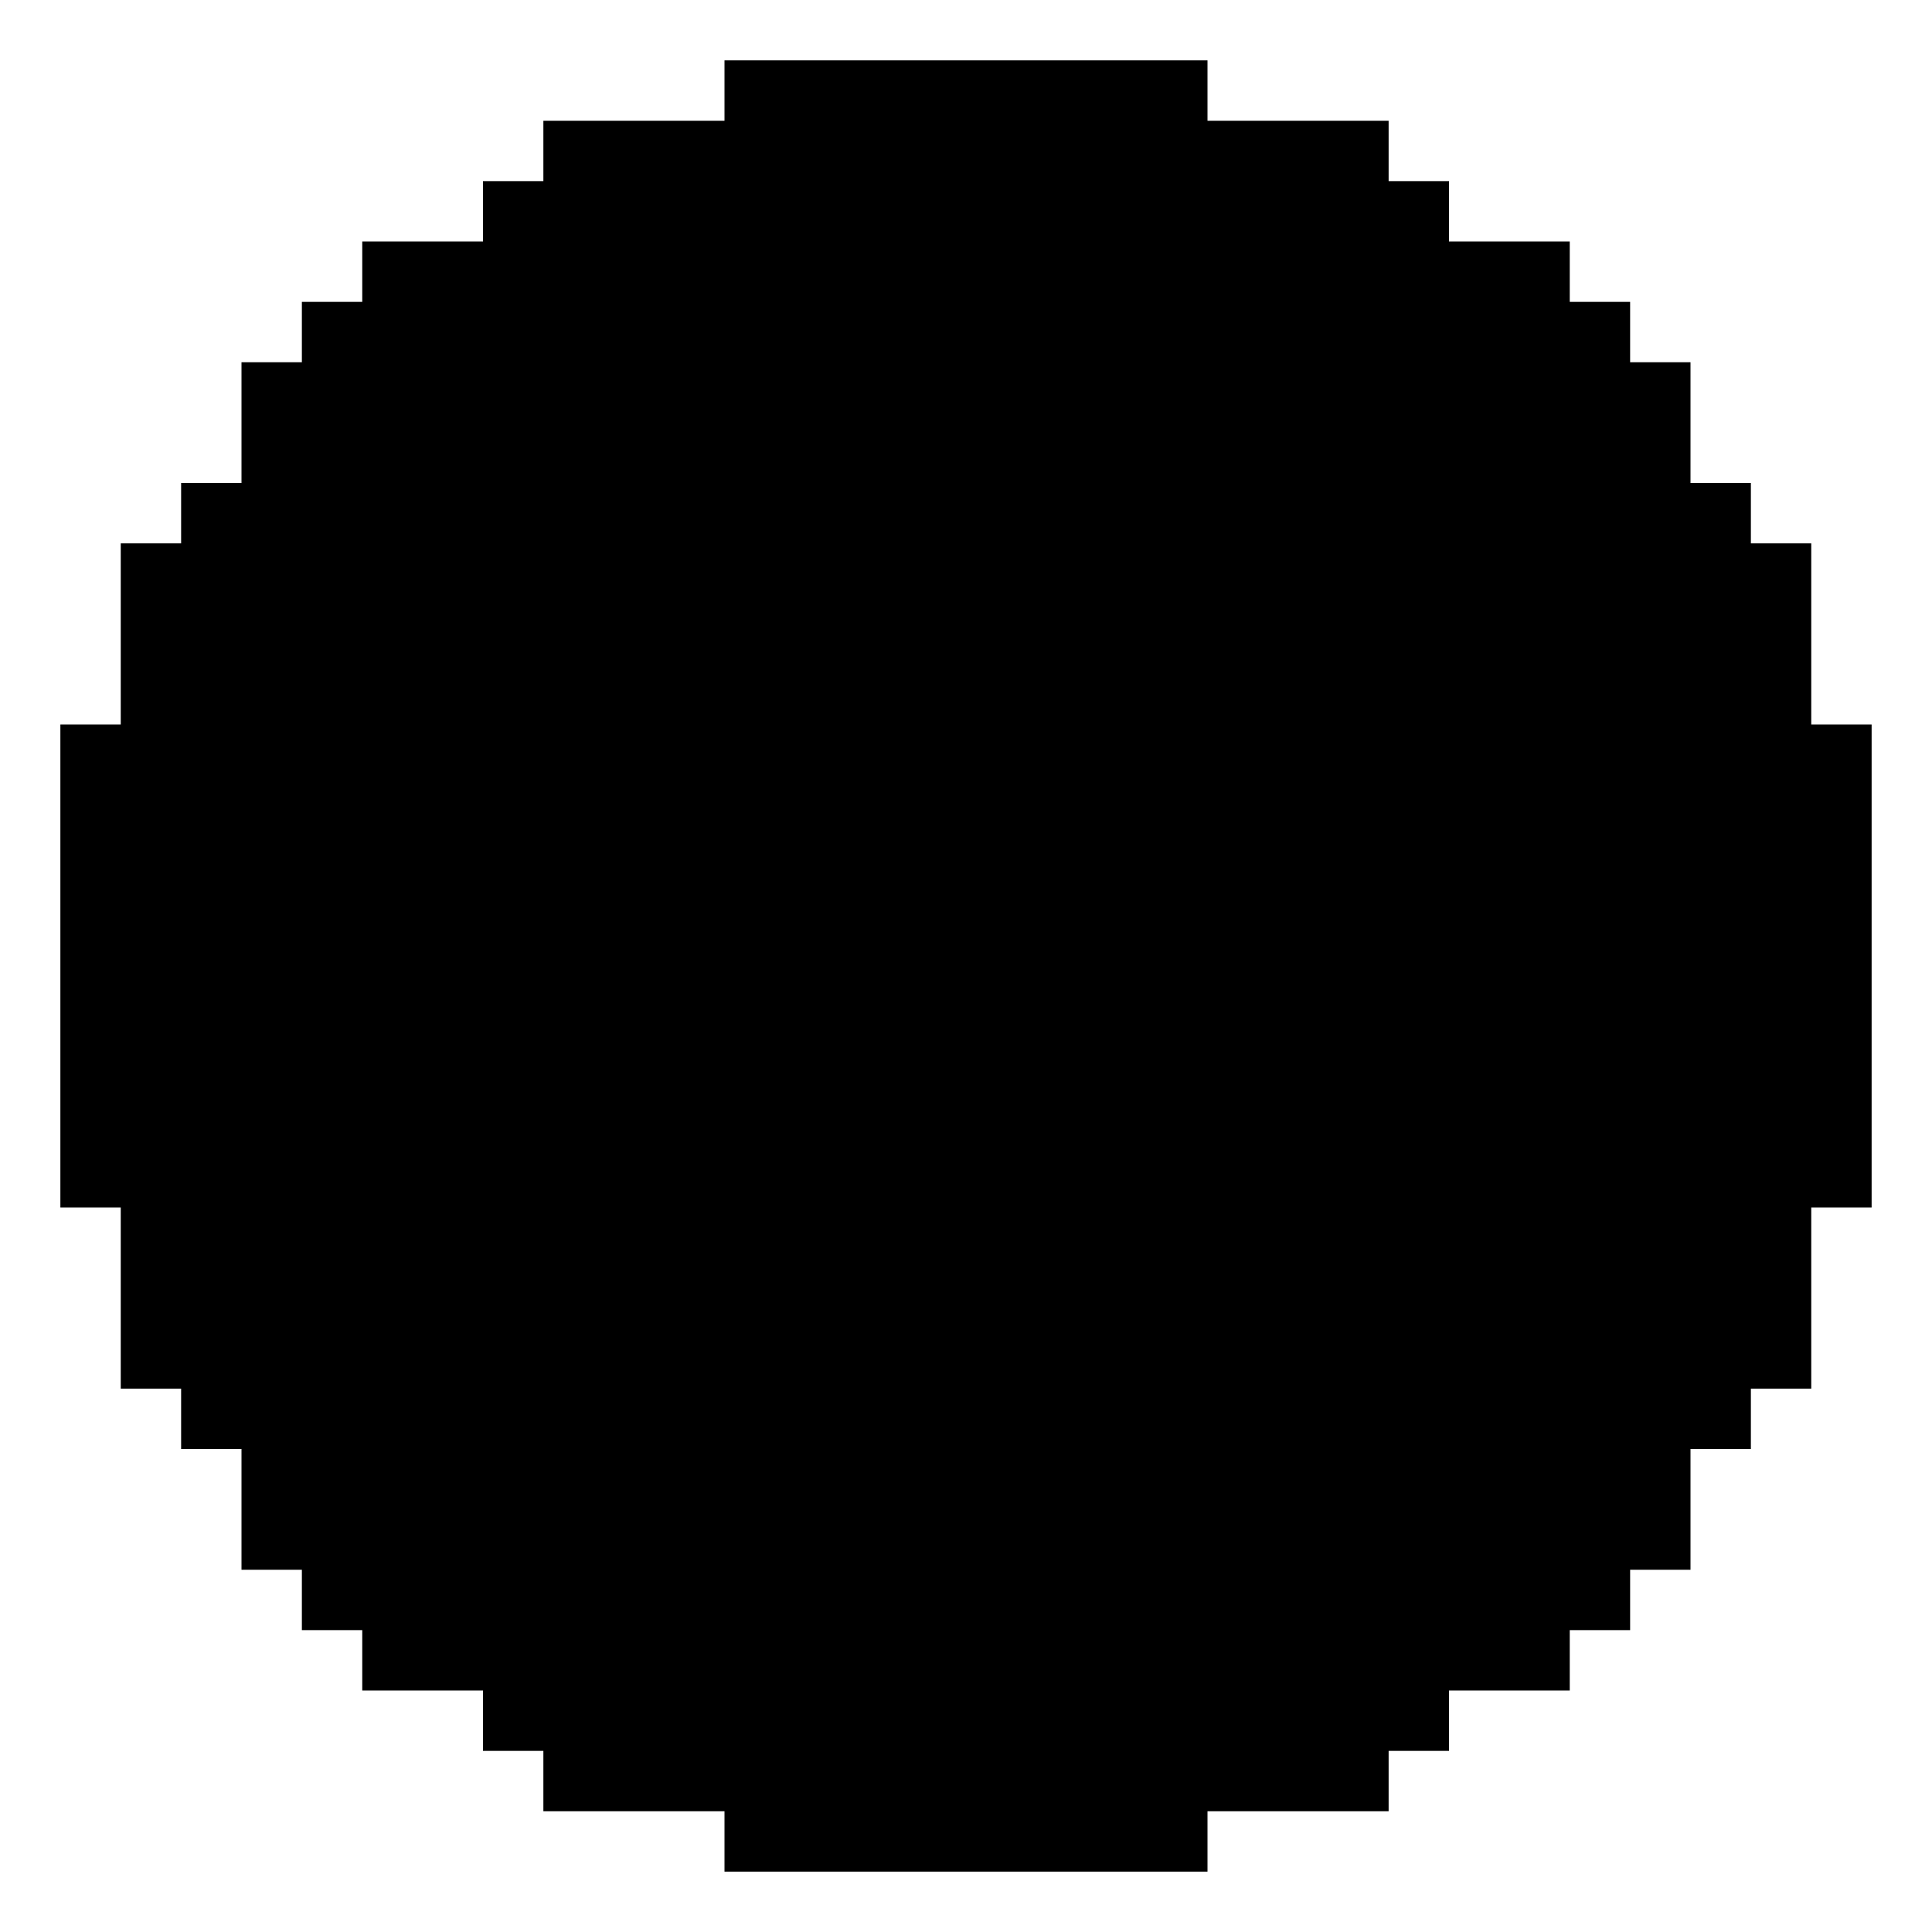
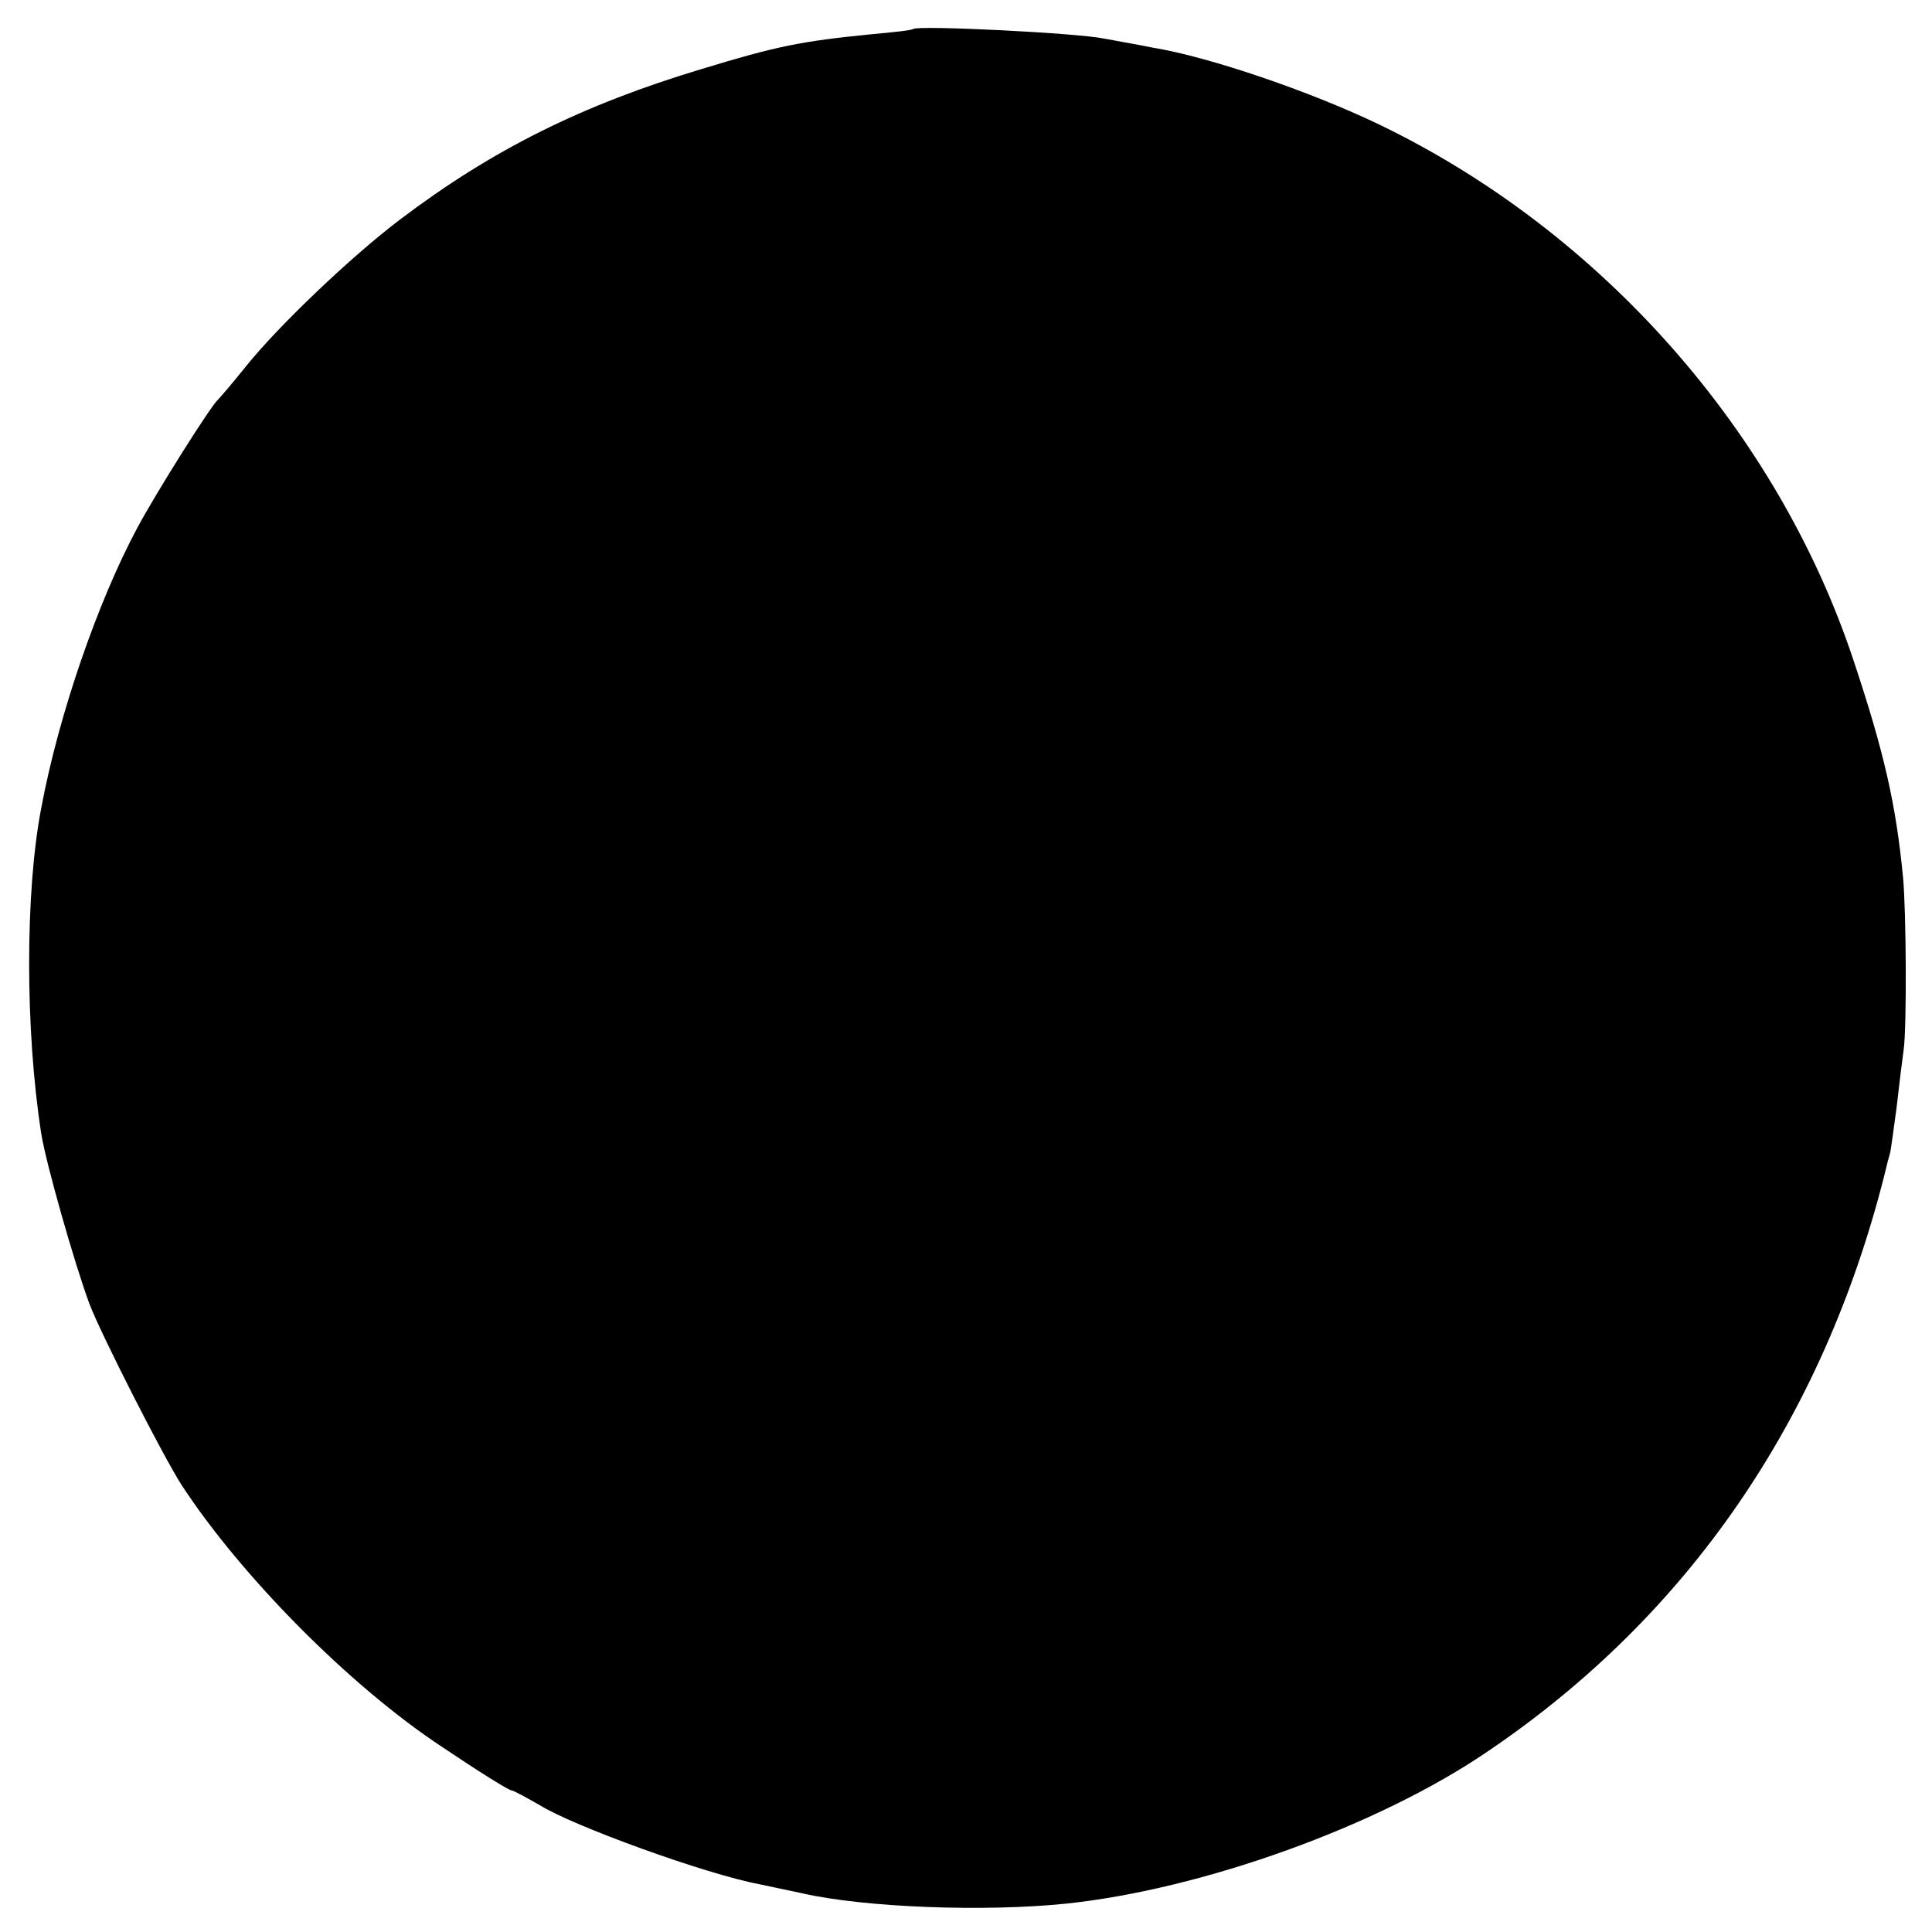
- <svg xmlns="http://www.w3.org/2000/svg" version="1.0" width="256pt" height="256pt" viewBox="0 0 256 256" preserveAspectRatio="xMidYMid meet">
-   <g transform="translate(0,256) scale(0.1,-0.1)" fill="#000000" stroke="none">
-     <path d="M960 2440 l0 -40 -120 0 -120 0 0 -40 0 -40 -40 0 -40 0 0 -40 0 -40 -80 0 -80 0 0 -40 0 -40 -40 0 -40 0 0 -40 0 -40 -40 0 -40 0 0 -80 0 -80 -40 0 -40 0 0 -40 0 -40 -40 0 -40 0 0 -120 0 -120 -40 0 -40 0 0 -320 0 -320 40 0 40 0 0 -120 0 -120 40 0 40 0 0 -40 0 -40 40 0 40 0 0 -80 0 -80 40 0 40 0 0 -40 0 -40 40 0 40 0 0 -40 0 -40 80 0 80 0 0 -40 0 -40 40 0 40 0 0 -40 0 -40 120 0 120 0 0 -40 0 -40 320 0 320 0 0 40 0 40 120 0 120 0 0 40 0 40 40 0 40 0 0 40 0 40 80 0 80 0 0 40 0 40 40 0 40 0 0 40 0 40 40 0 40 0 0 80 0 80 40 0 40 0 0 40 0 40 40 0 40 0 0 120 0 120 40 0 40 0 0 320 0 320 -40 0 -40 0 0 120 0 120 -40 0 -40 0 0 40 0 40 -40 0 -40 0 0 80 0 80 -40 0 -40 0 0 40 0 40 -40 0 -40 0 0 40 0 40 -80 0 -80 0 0 40 0 40 -40 0 -40 0 0 40 0 40 -120 0 -120 0 0 40 0 40 -320 0 -320 0 0 -40z" />
+ <svg xmlns="http://www.w3.org/2000/svg" version="1.0" width="300pt" height="300pt" viewBox="0 0 300 300" preserveAspectRatio="xMidYMid meet">
+   <g transform="translate(0,300) scale(0.1,-0.1)" fill="#000000" stroke="none">
+     <path d="M1418 2955 c-2 -2 -30 -5 -63 -8 -112 -11 -150 -19 -265 -54 -186 -56 -325 -125 -469 -234 -74 -56 -188 -164 -240 -229 -20 -25 -39 -47 -42 -50 -11 -9 -96 -144 -126 -200 -61 -114 -122 -290 -149 -435 -25 -130 -25 -344 0 -505 7 -45 51 -200 75 -265 18 -47 113 -234 143 -281 93 -142 261 -312 405 -407 55 -37 103 -67 107 -67 3 0 23 -11 44 -23 51 -32 257 -107 342 -123 14 -3 43 -9 66 -14 97 -22 282 -29 409 -16 211 22 485 120 656 237 310 210 519 514 615 894 4 17 8 32 9 35 1 3 5 34 10 70 4 36 9 76 11 90 5 35 4 216 -1 268 -11 113 -29 193 -77 337 -118 355 -391 664 -733 830 -107 52 -268 107 -355 121 -14 3 -48 9 -75 14 -43 9 -290 21 -297 15z" />
  </g>
</svg>
